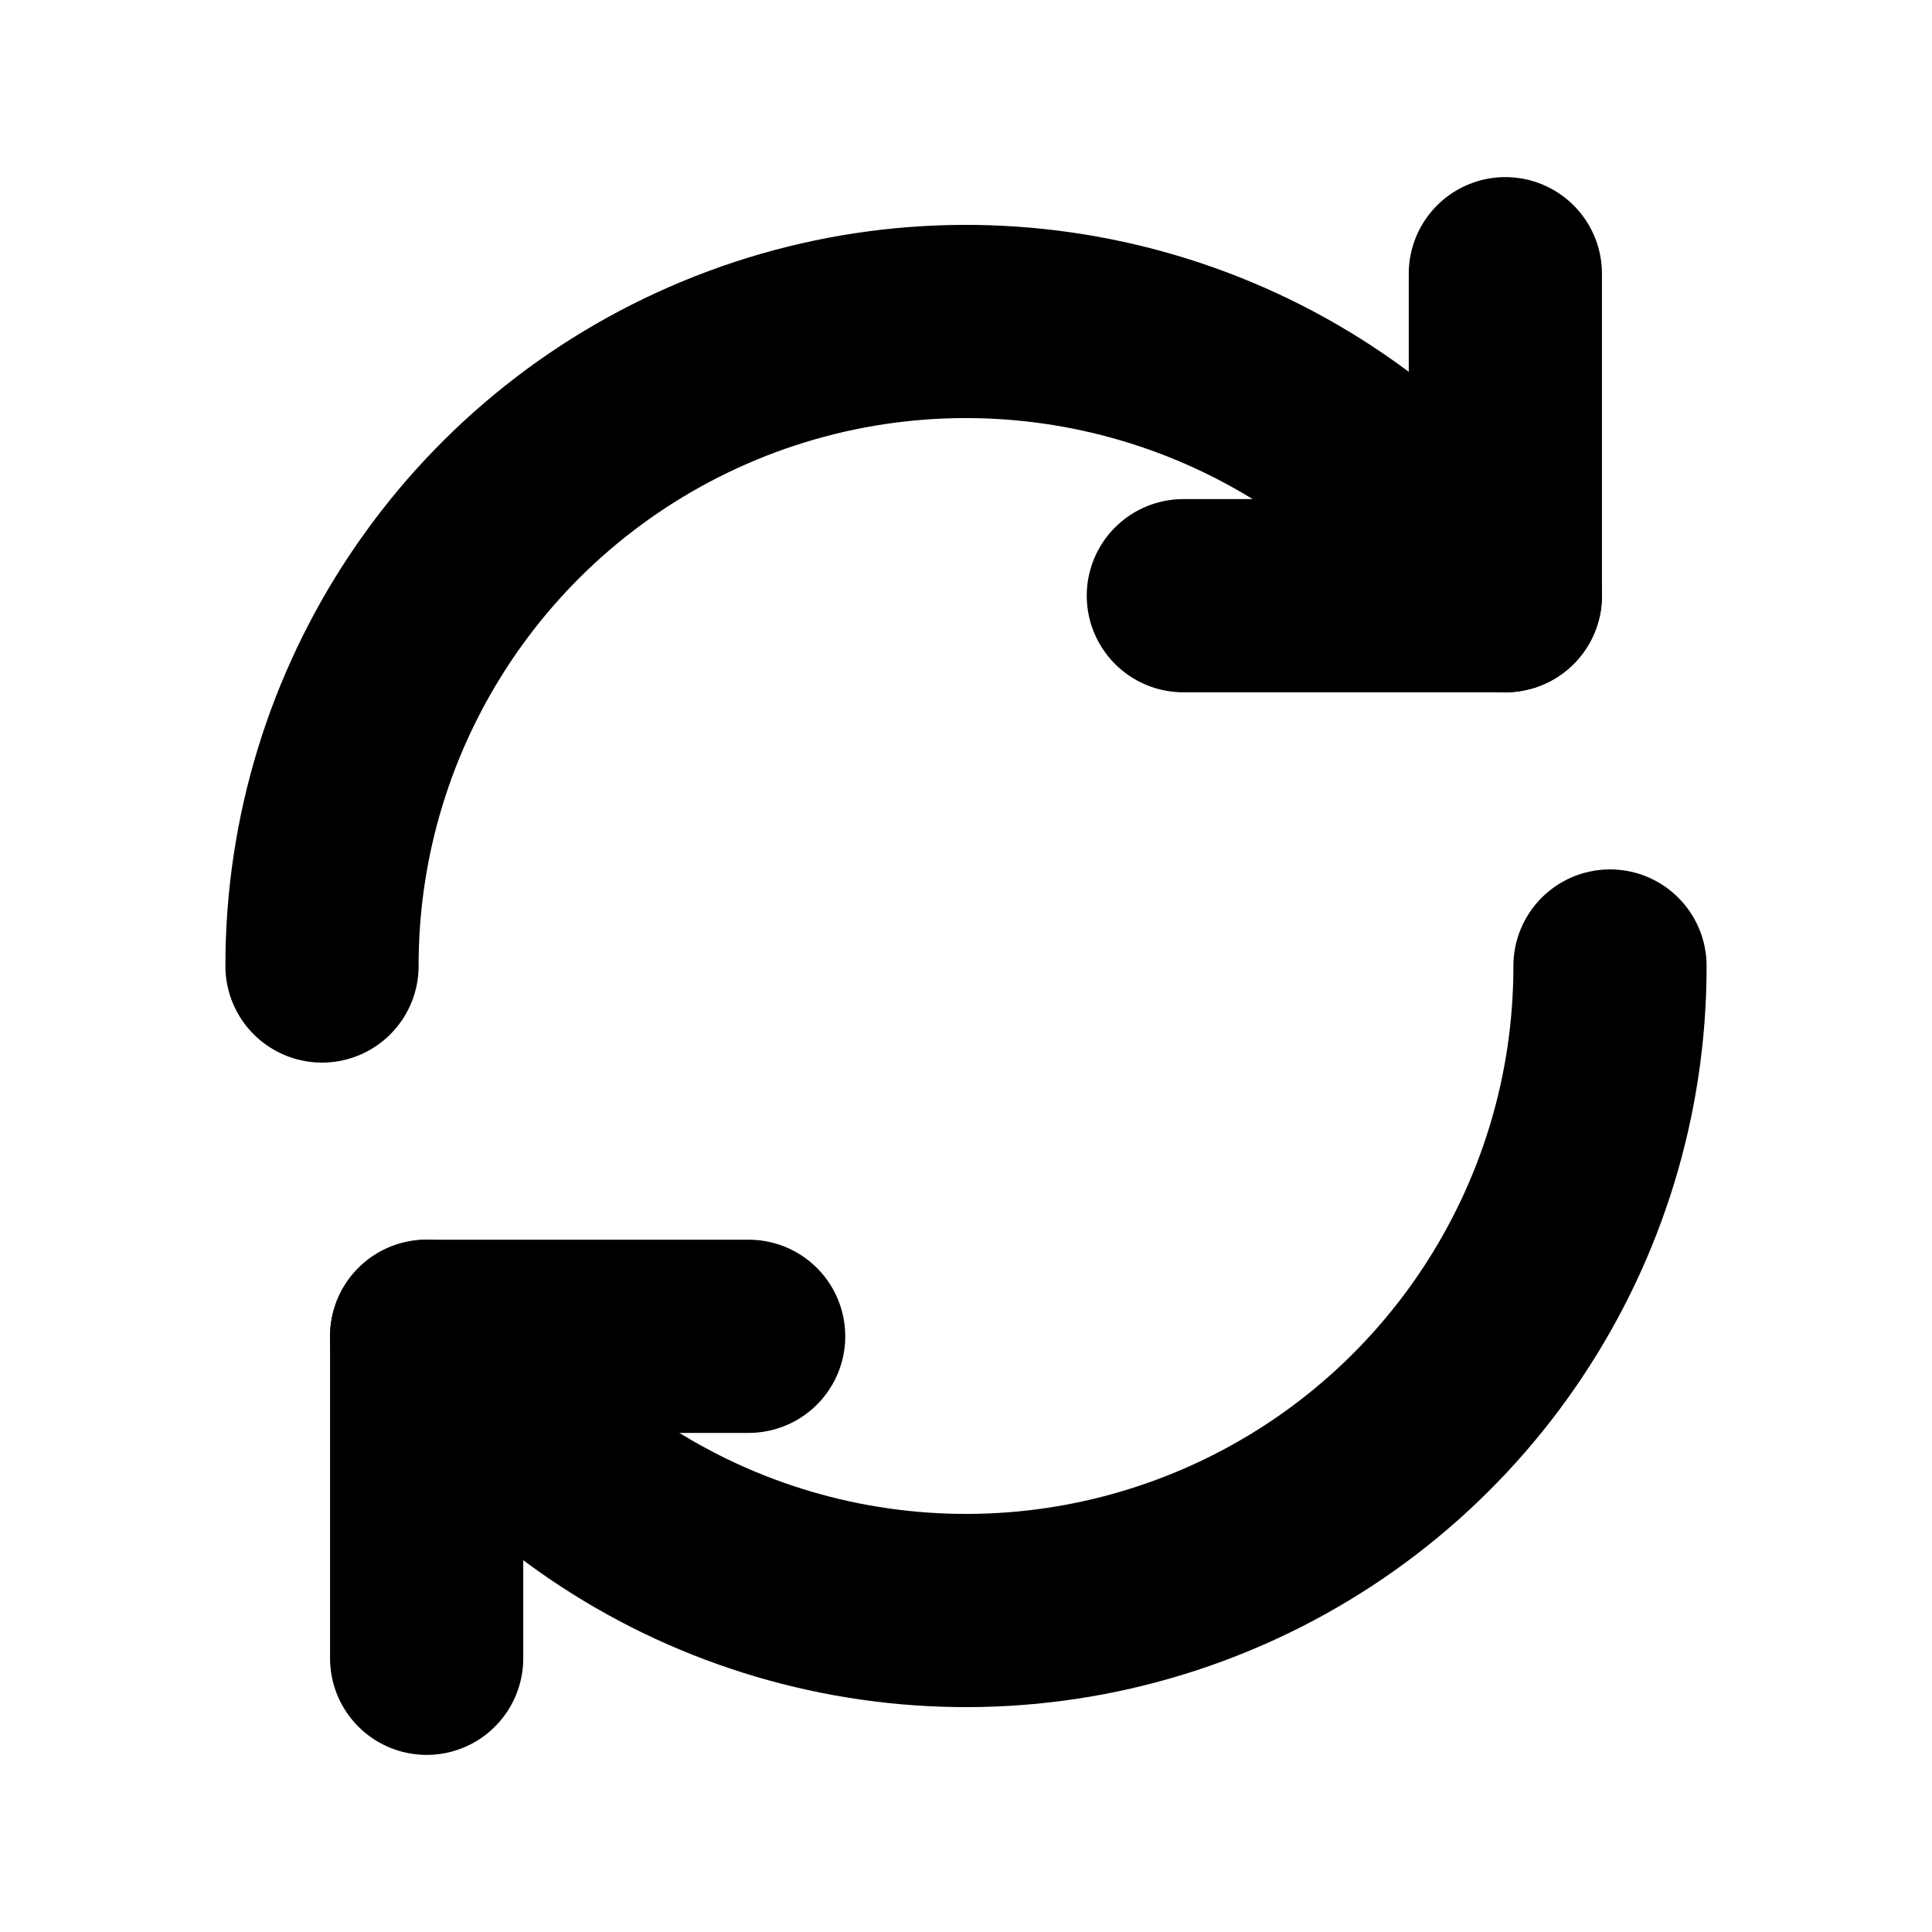
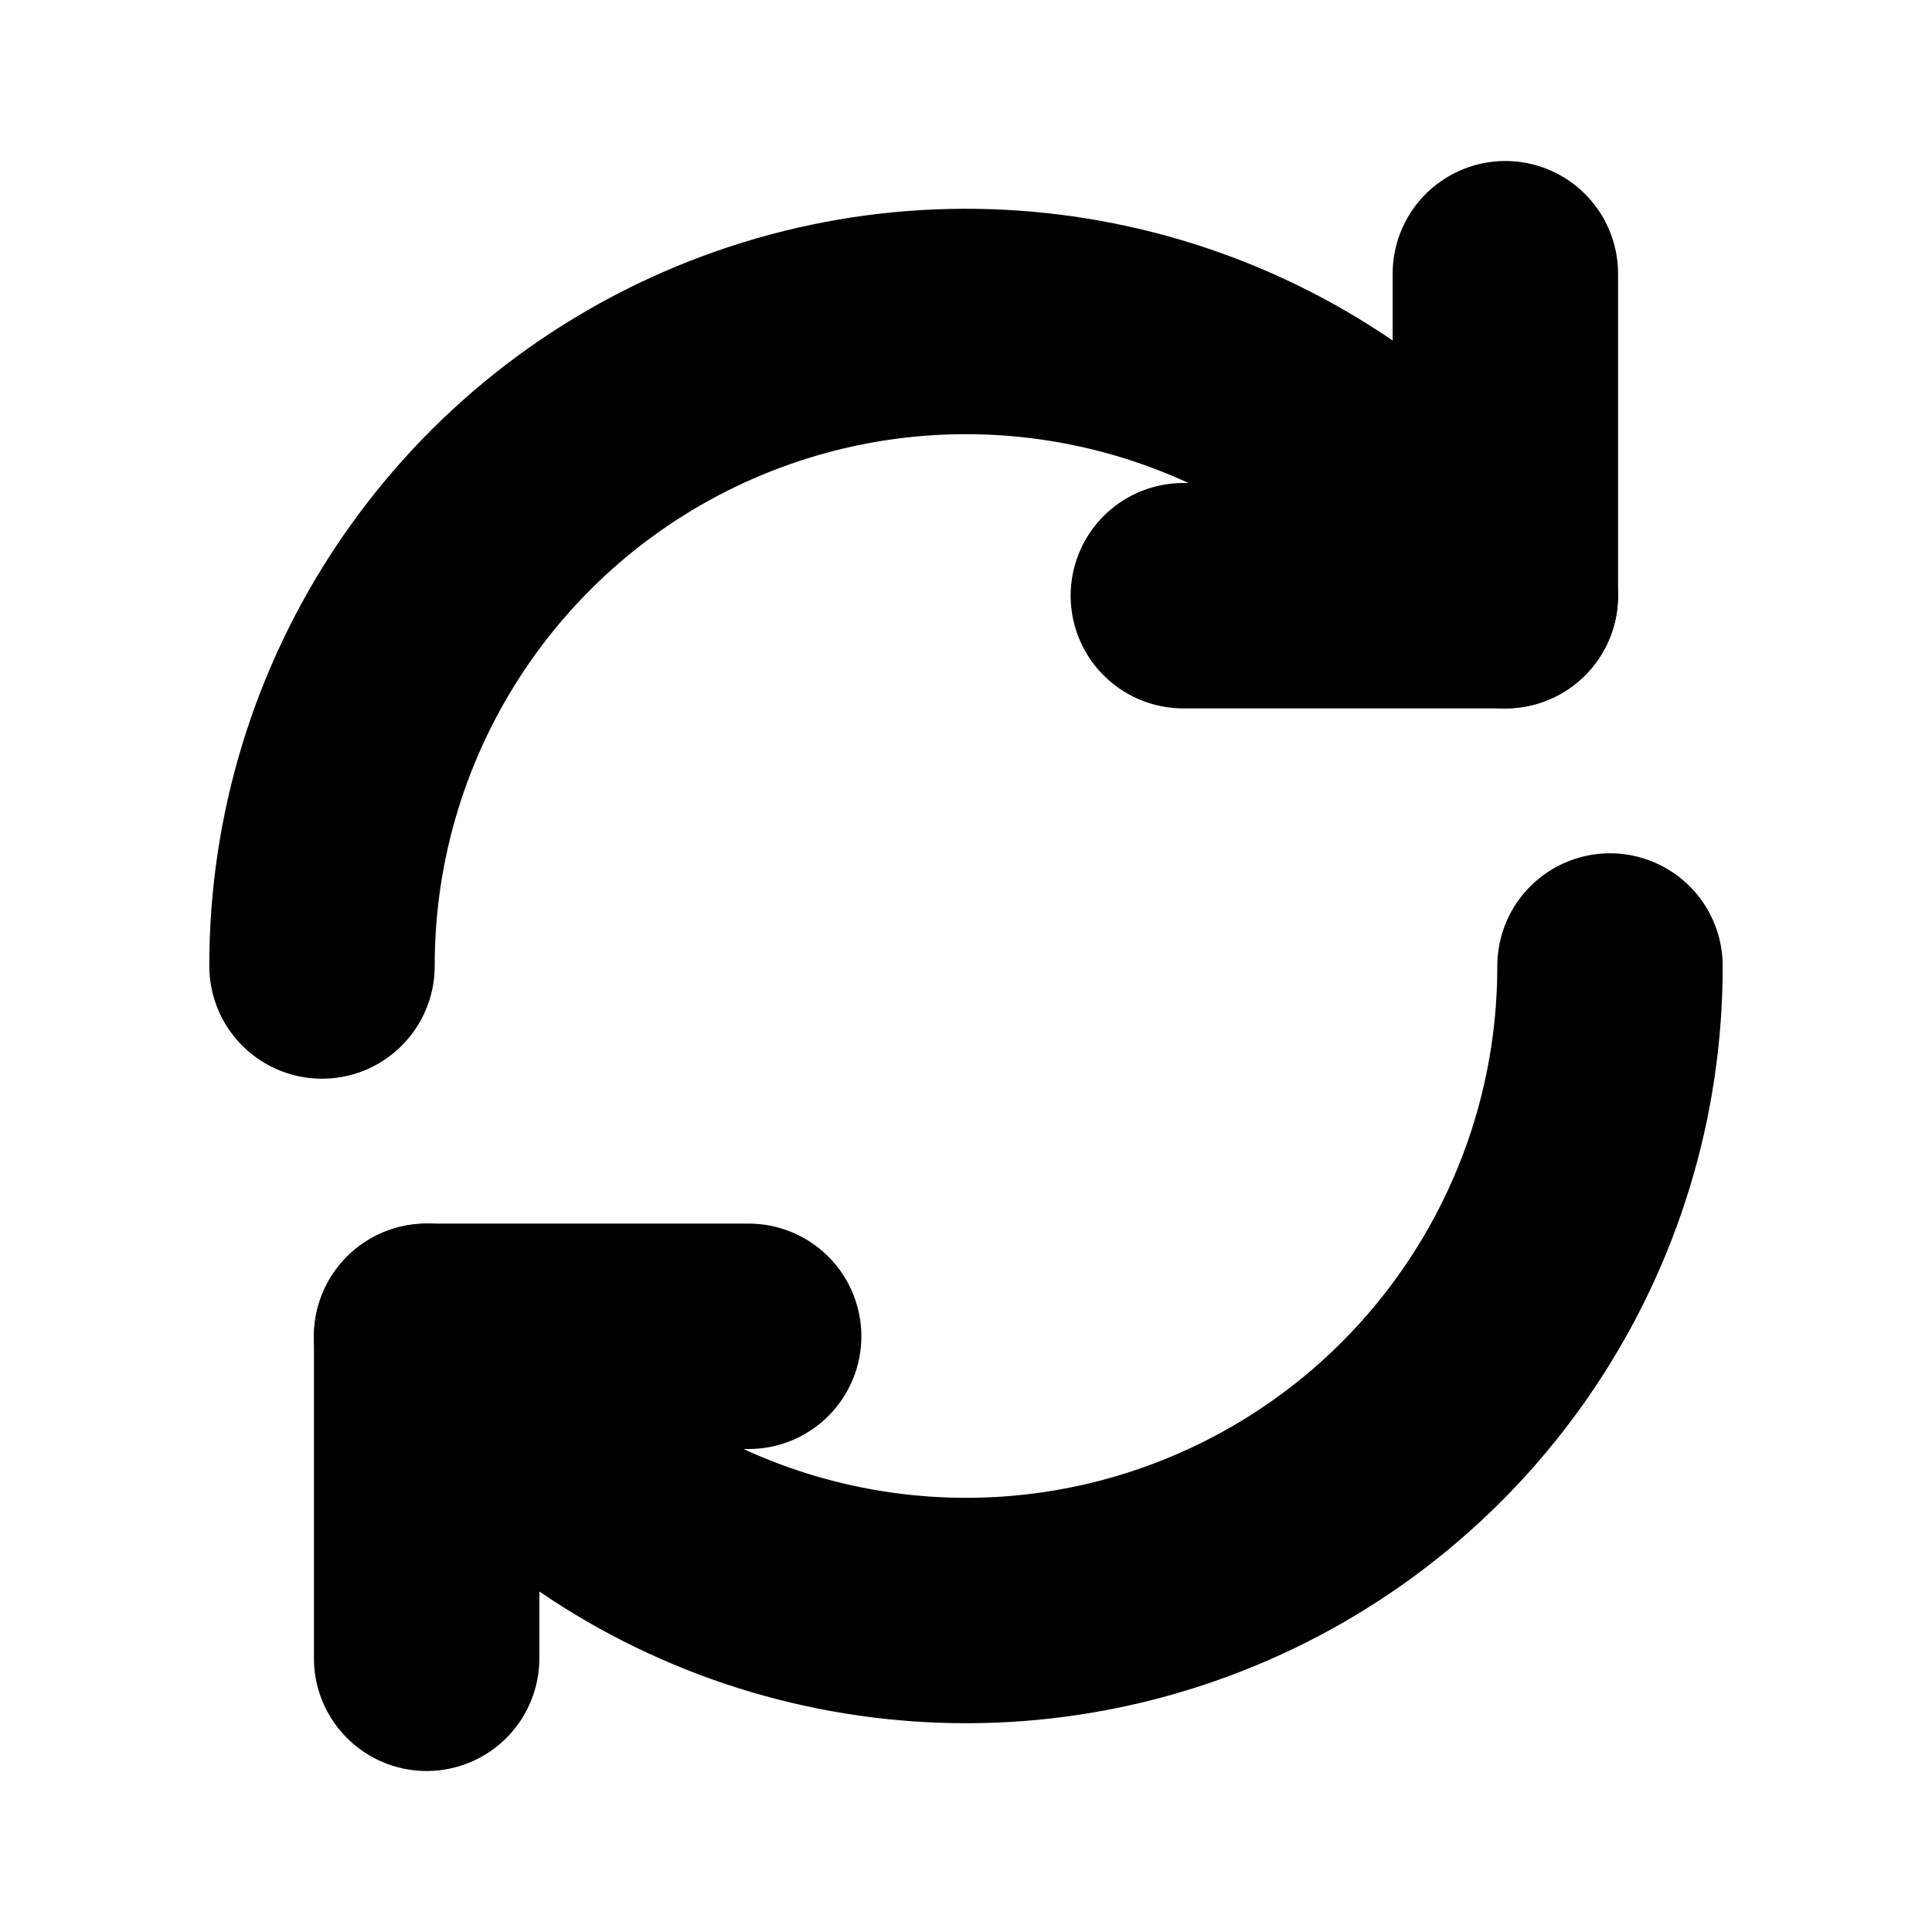
- <svg xmlns="http://www.w3.org/2000/svg" viewBox="0 0 24 24" fill="none" stroke="currentColor" stroke-width="2.4" stroke-linecap="round" stroke-linejoin="round">
+ <svg xmlns="http://www.w3.org/2000/svg" viewBox="0 0 24 24" fill="none" stroke="currentColor" stroke-width="2.8" stroke-linecap="round" stroke-linejoin="round">
  <path d="M4 12a8 8 0 0 1 13.66-5.66l1.04 1.06" />
  <path d="M18.7 3.4v4h-4" />
  <path d="M20 12a8 8 0 0 1-13.66 5.66L5.3 16.6" />
  <path d="M5.3 20.6v-4h4" />
</svg>
